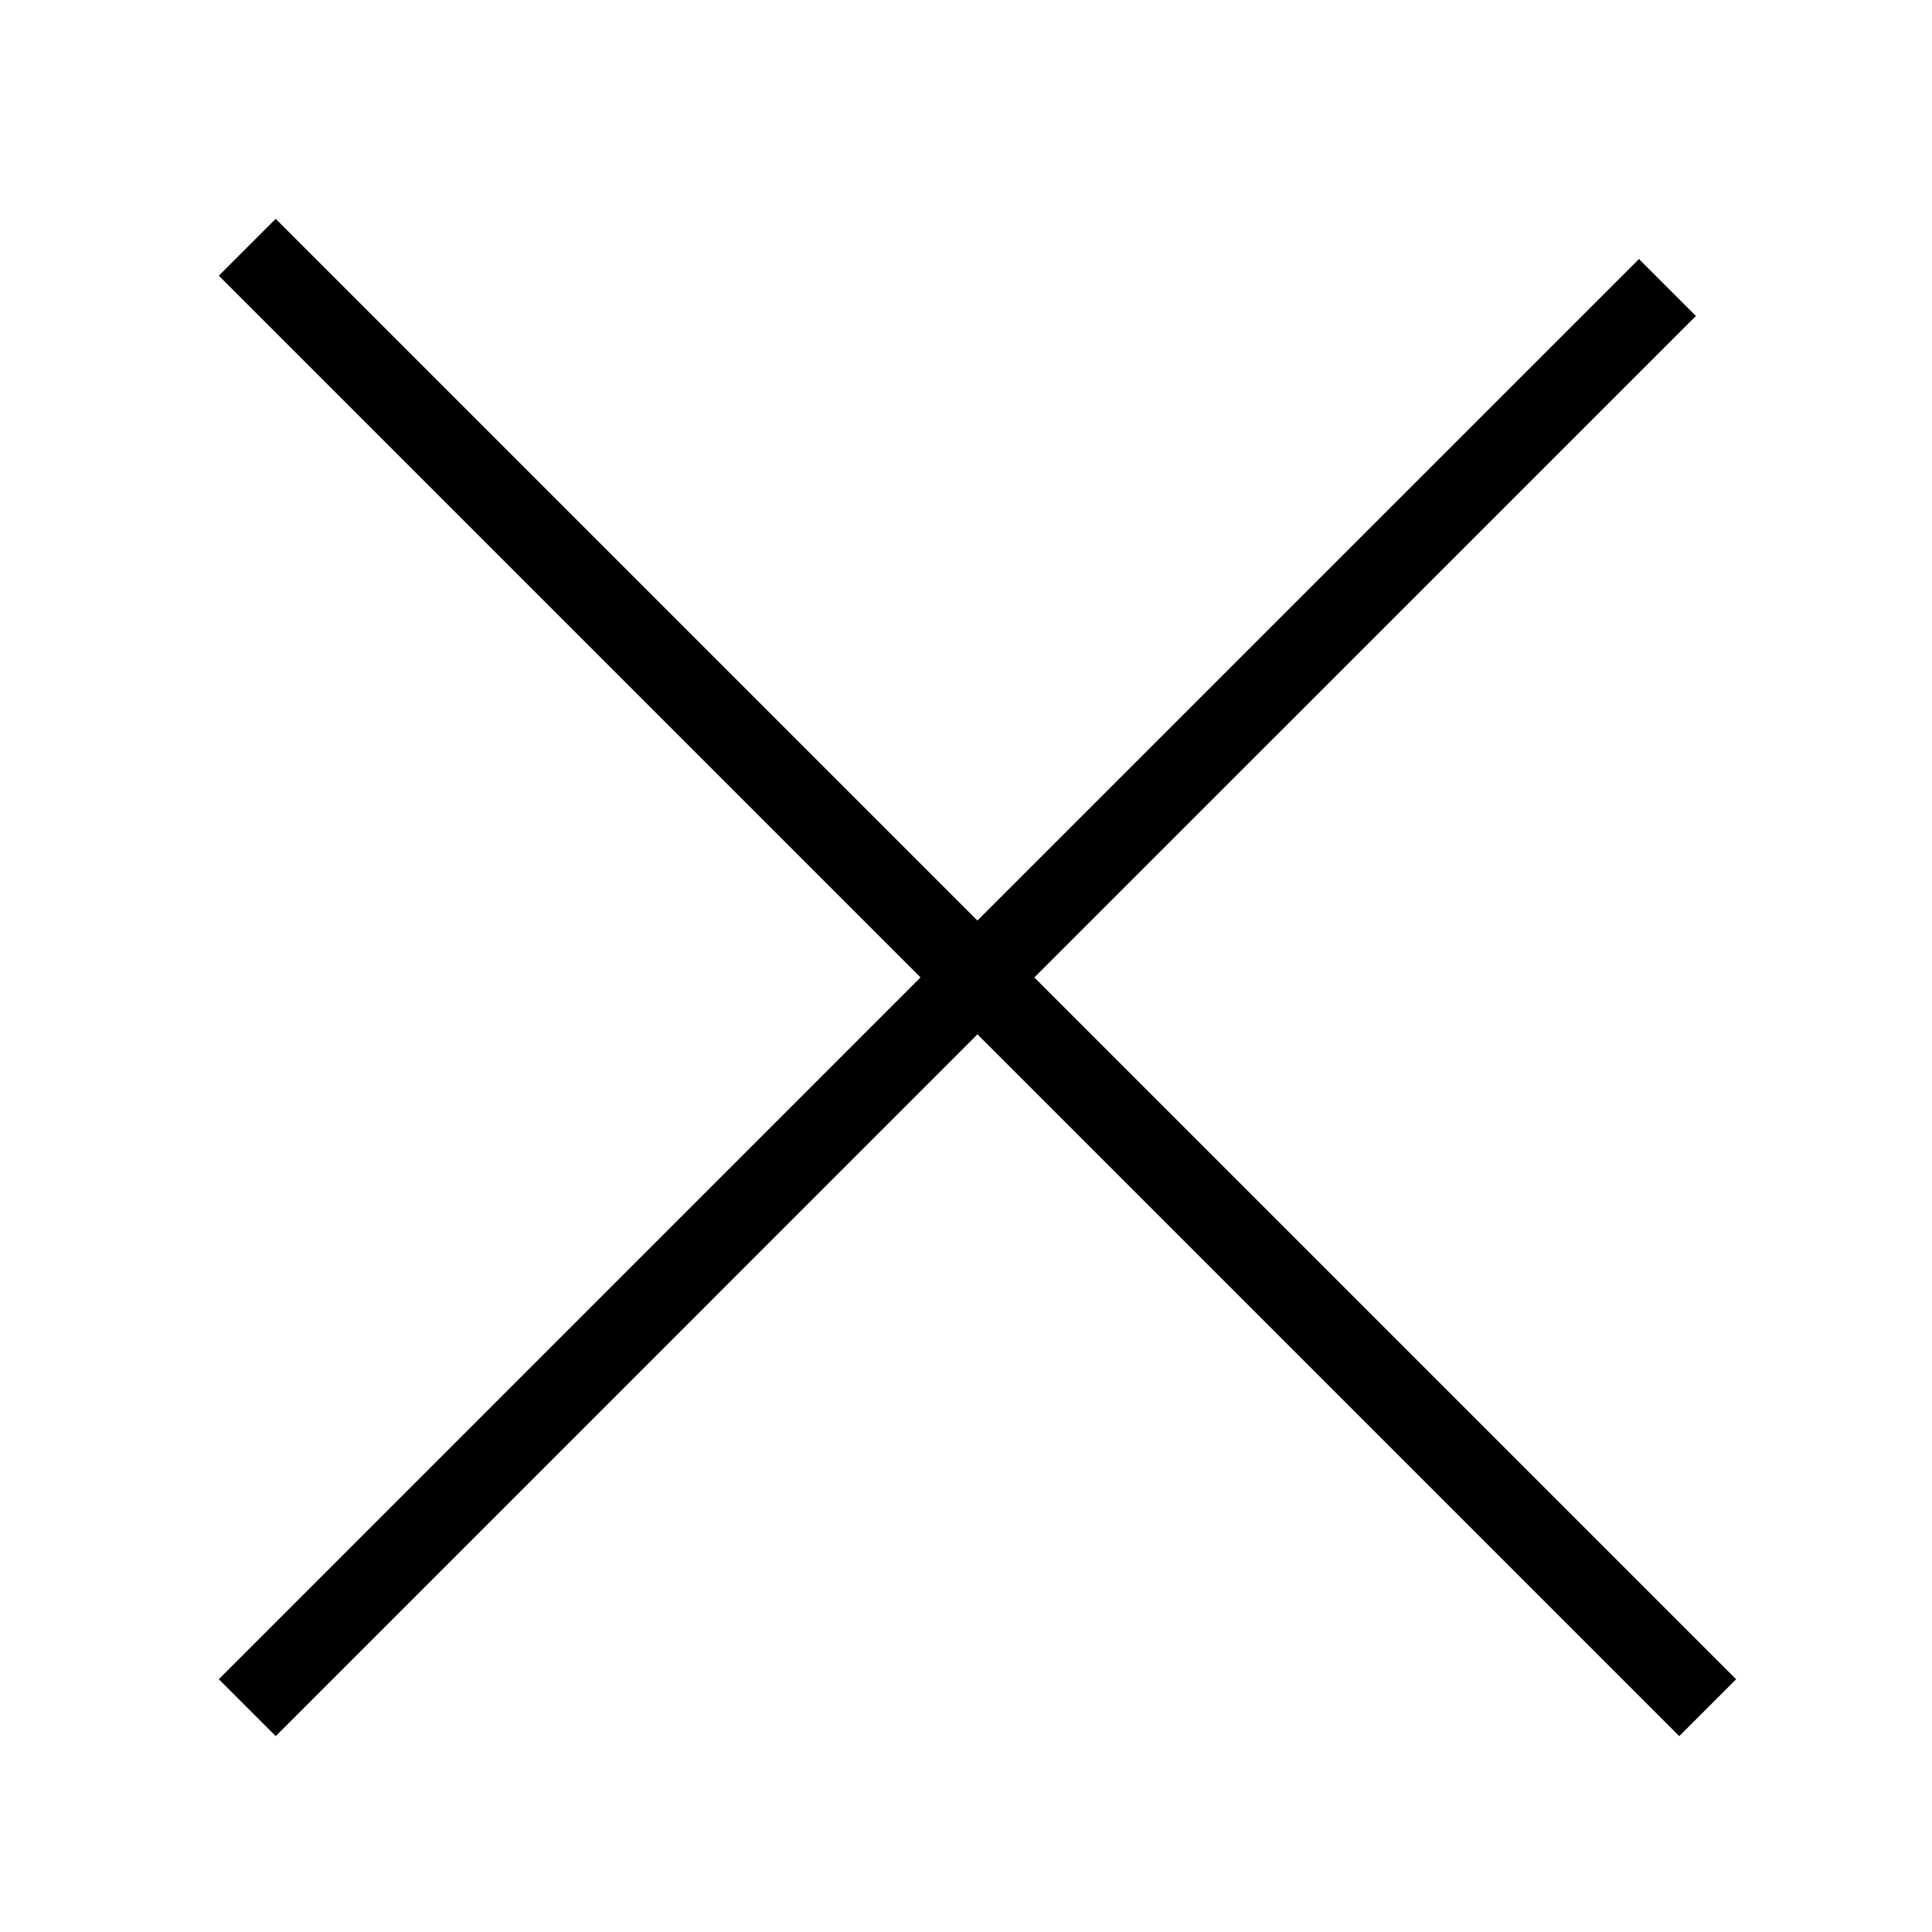
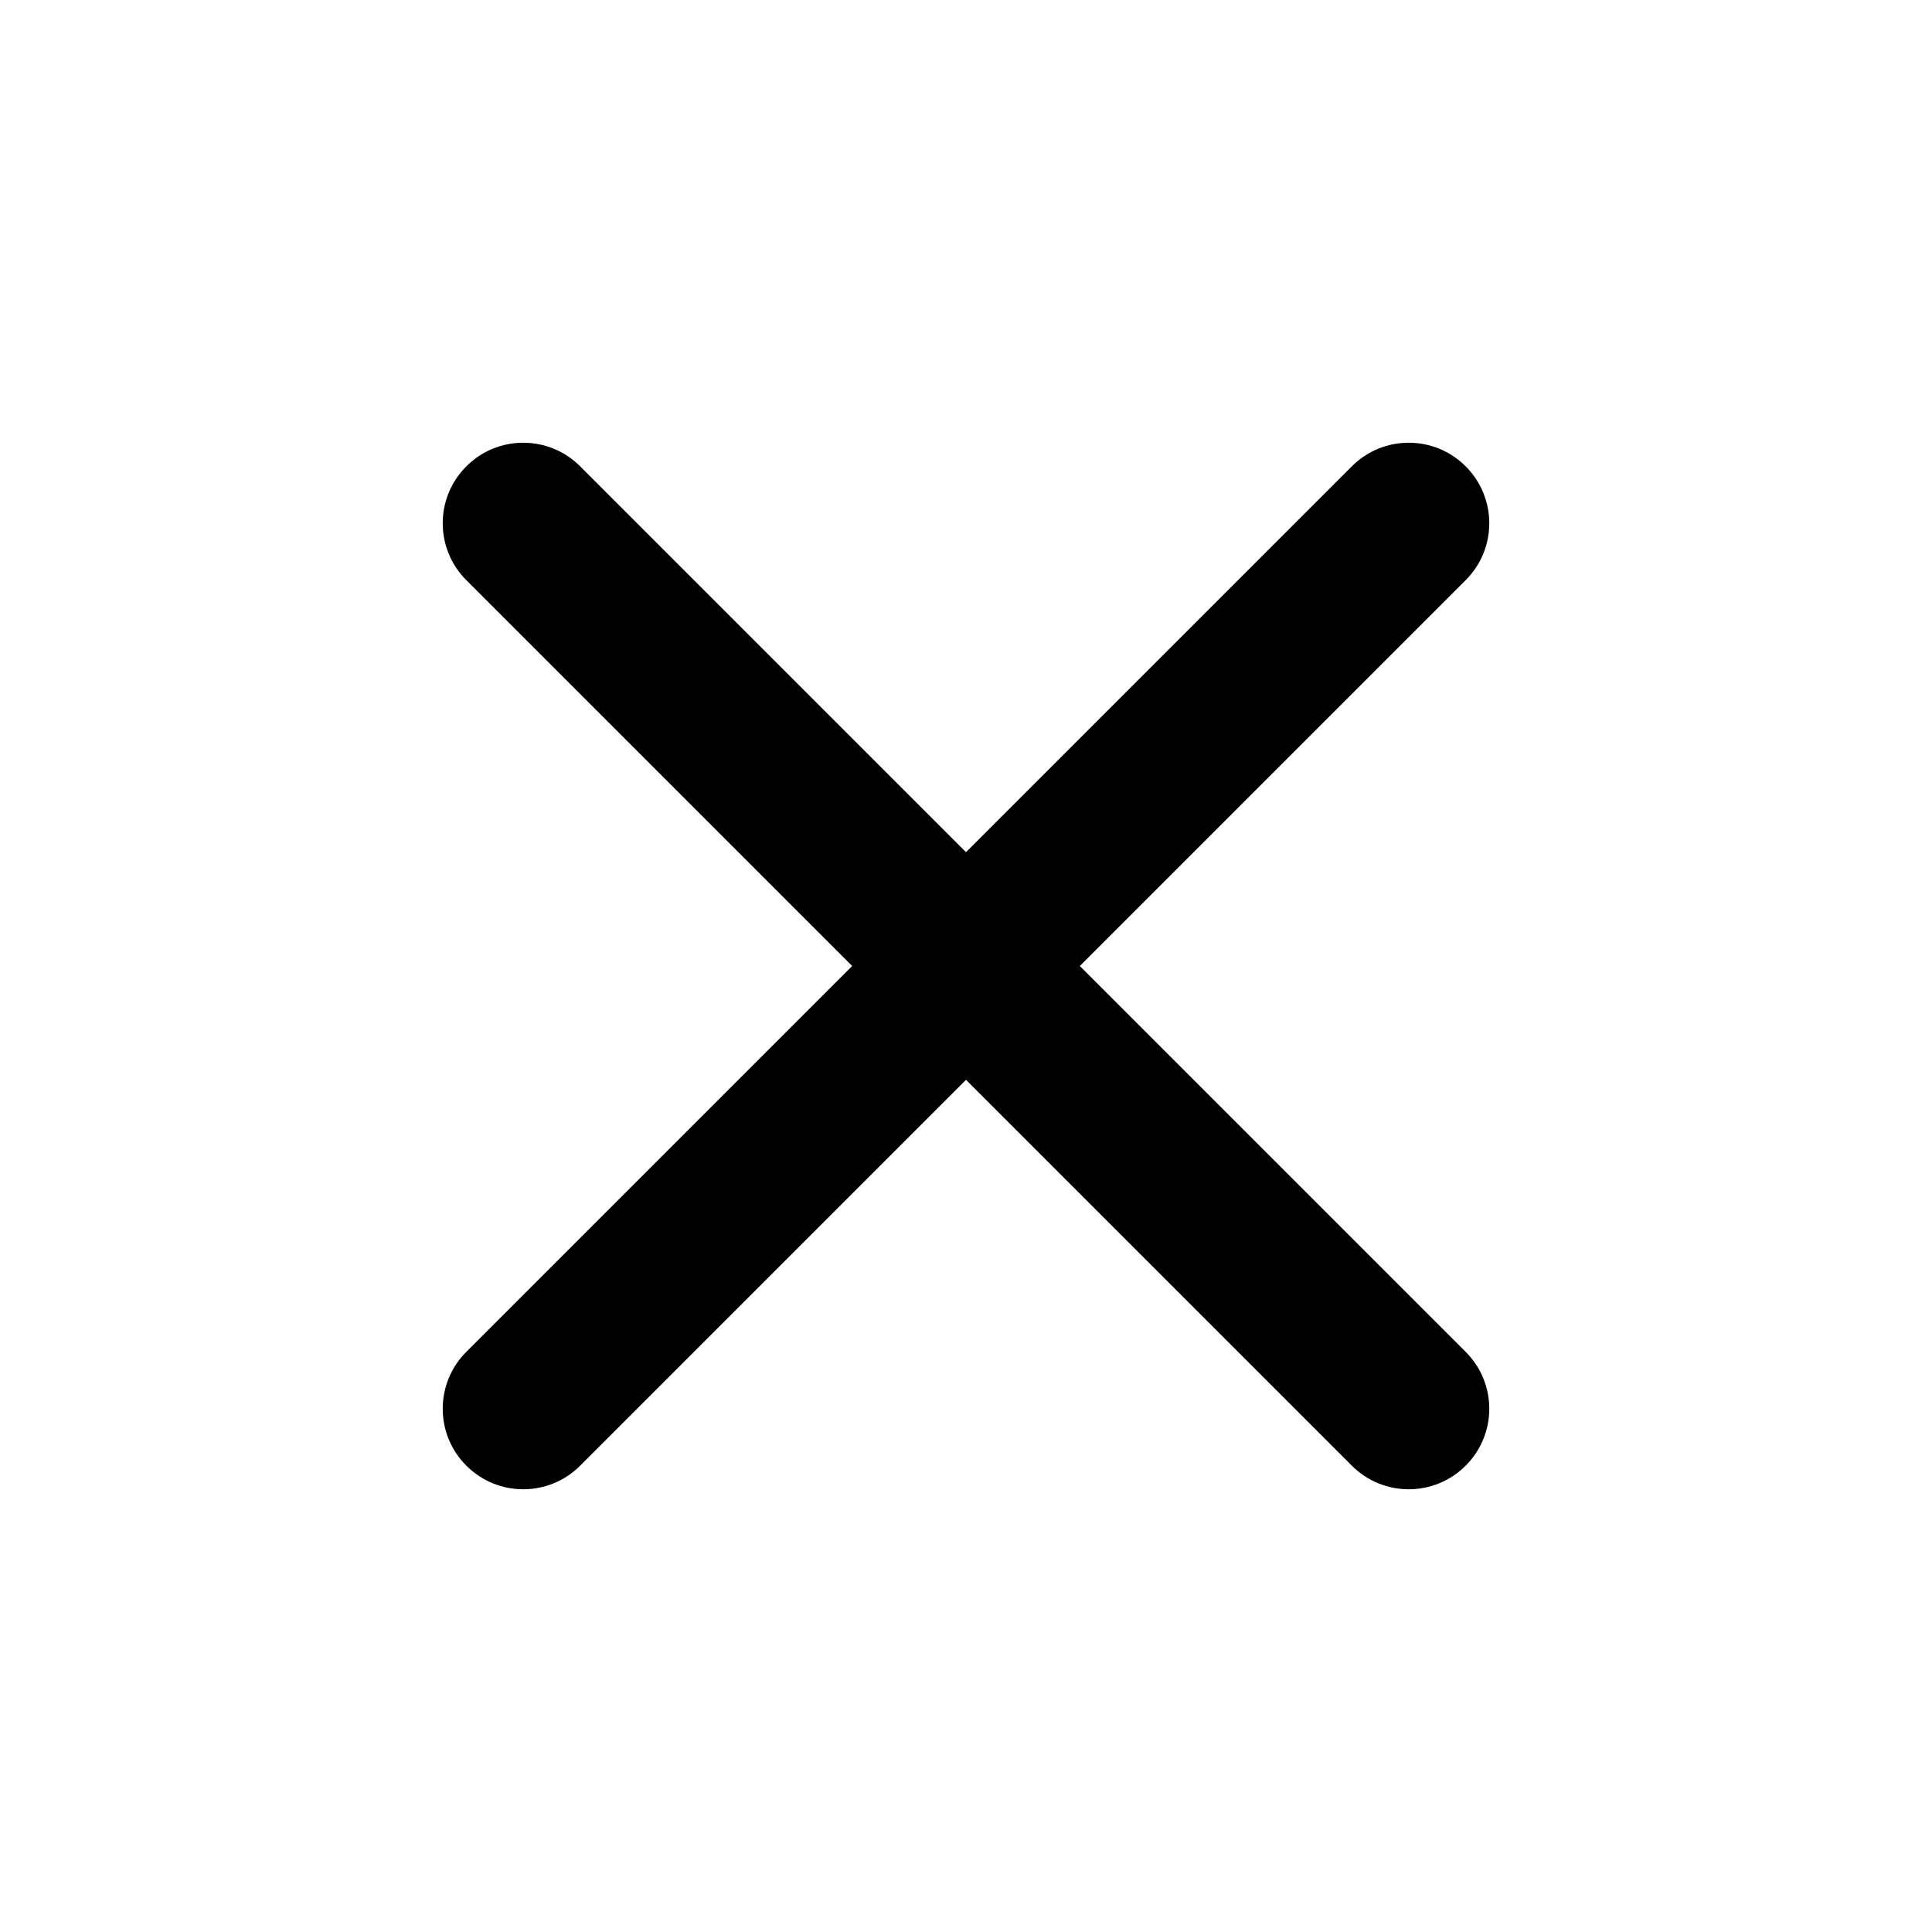
<svg xmlns="http://www.w3.org/2000/svg" width="24" height="24" viewBox="0 0 24 24">
-   <path d="M3.425 2.718L2.718 3.425L11.435 12.142L2.718 20.86L3.425 21.567L12.142 12.849L20.86 21.567L21.567 20.86L12.849 12.142L21.067 3.925L20.36 3.218L12.142 11.435L3.425 2.718Z" />
+   <path d="M7.207 5.793C6.817 5.402 6.183 5.402 5.793 5.793C5.402 6.183 5.402 6.817 5.793 7.207L10.586 12L5.793 16.793C5.402 17.183 5.402 17.817 5.793 18.207C6.183 18.598 6.817 18.598 7.207 18.207L12 13.414L16.793 18.207C17.183 18.598 17.817 18.598 18.207 18.207C18.598 17.817 18.598 17.183 18.207 16.793L13.414 12L18.207 7.207C18.598 6.817 18.598 6.183 18.207 5.793C17.817 5.402 17.183 5.402 16.793 5.793L12 10.586L7.207 5.793Z" />
</svg>
